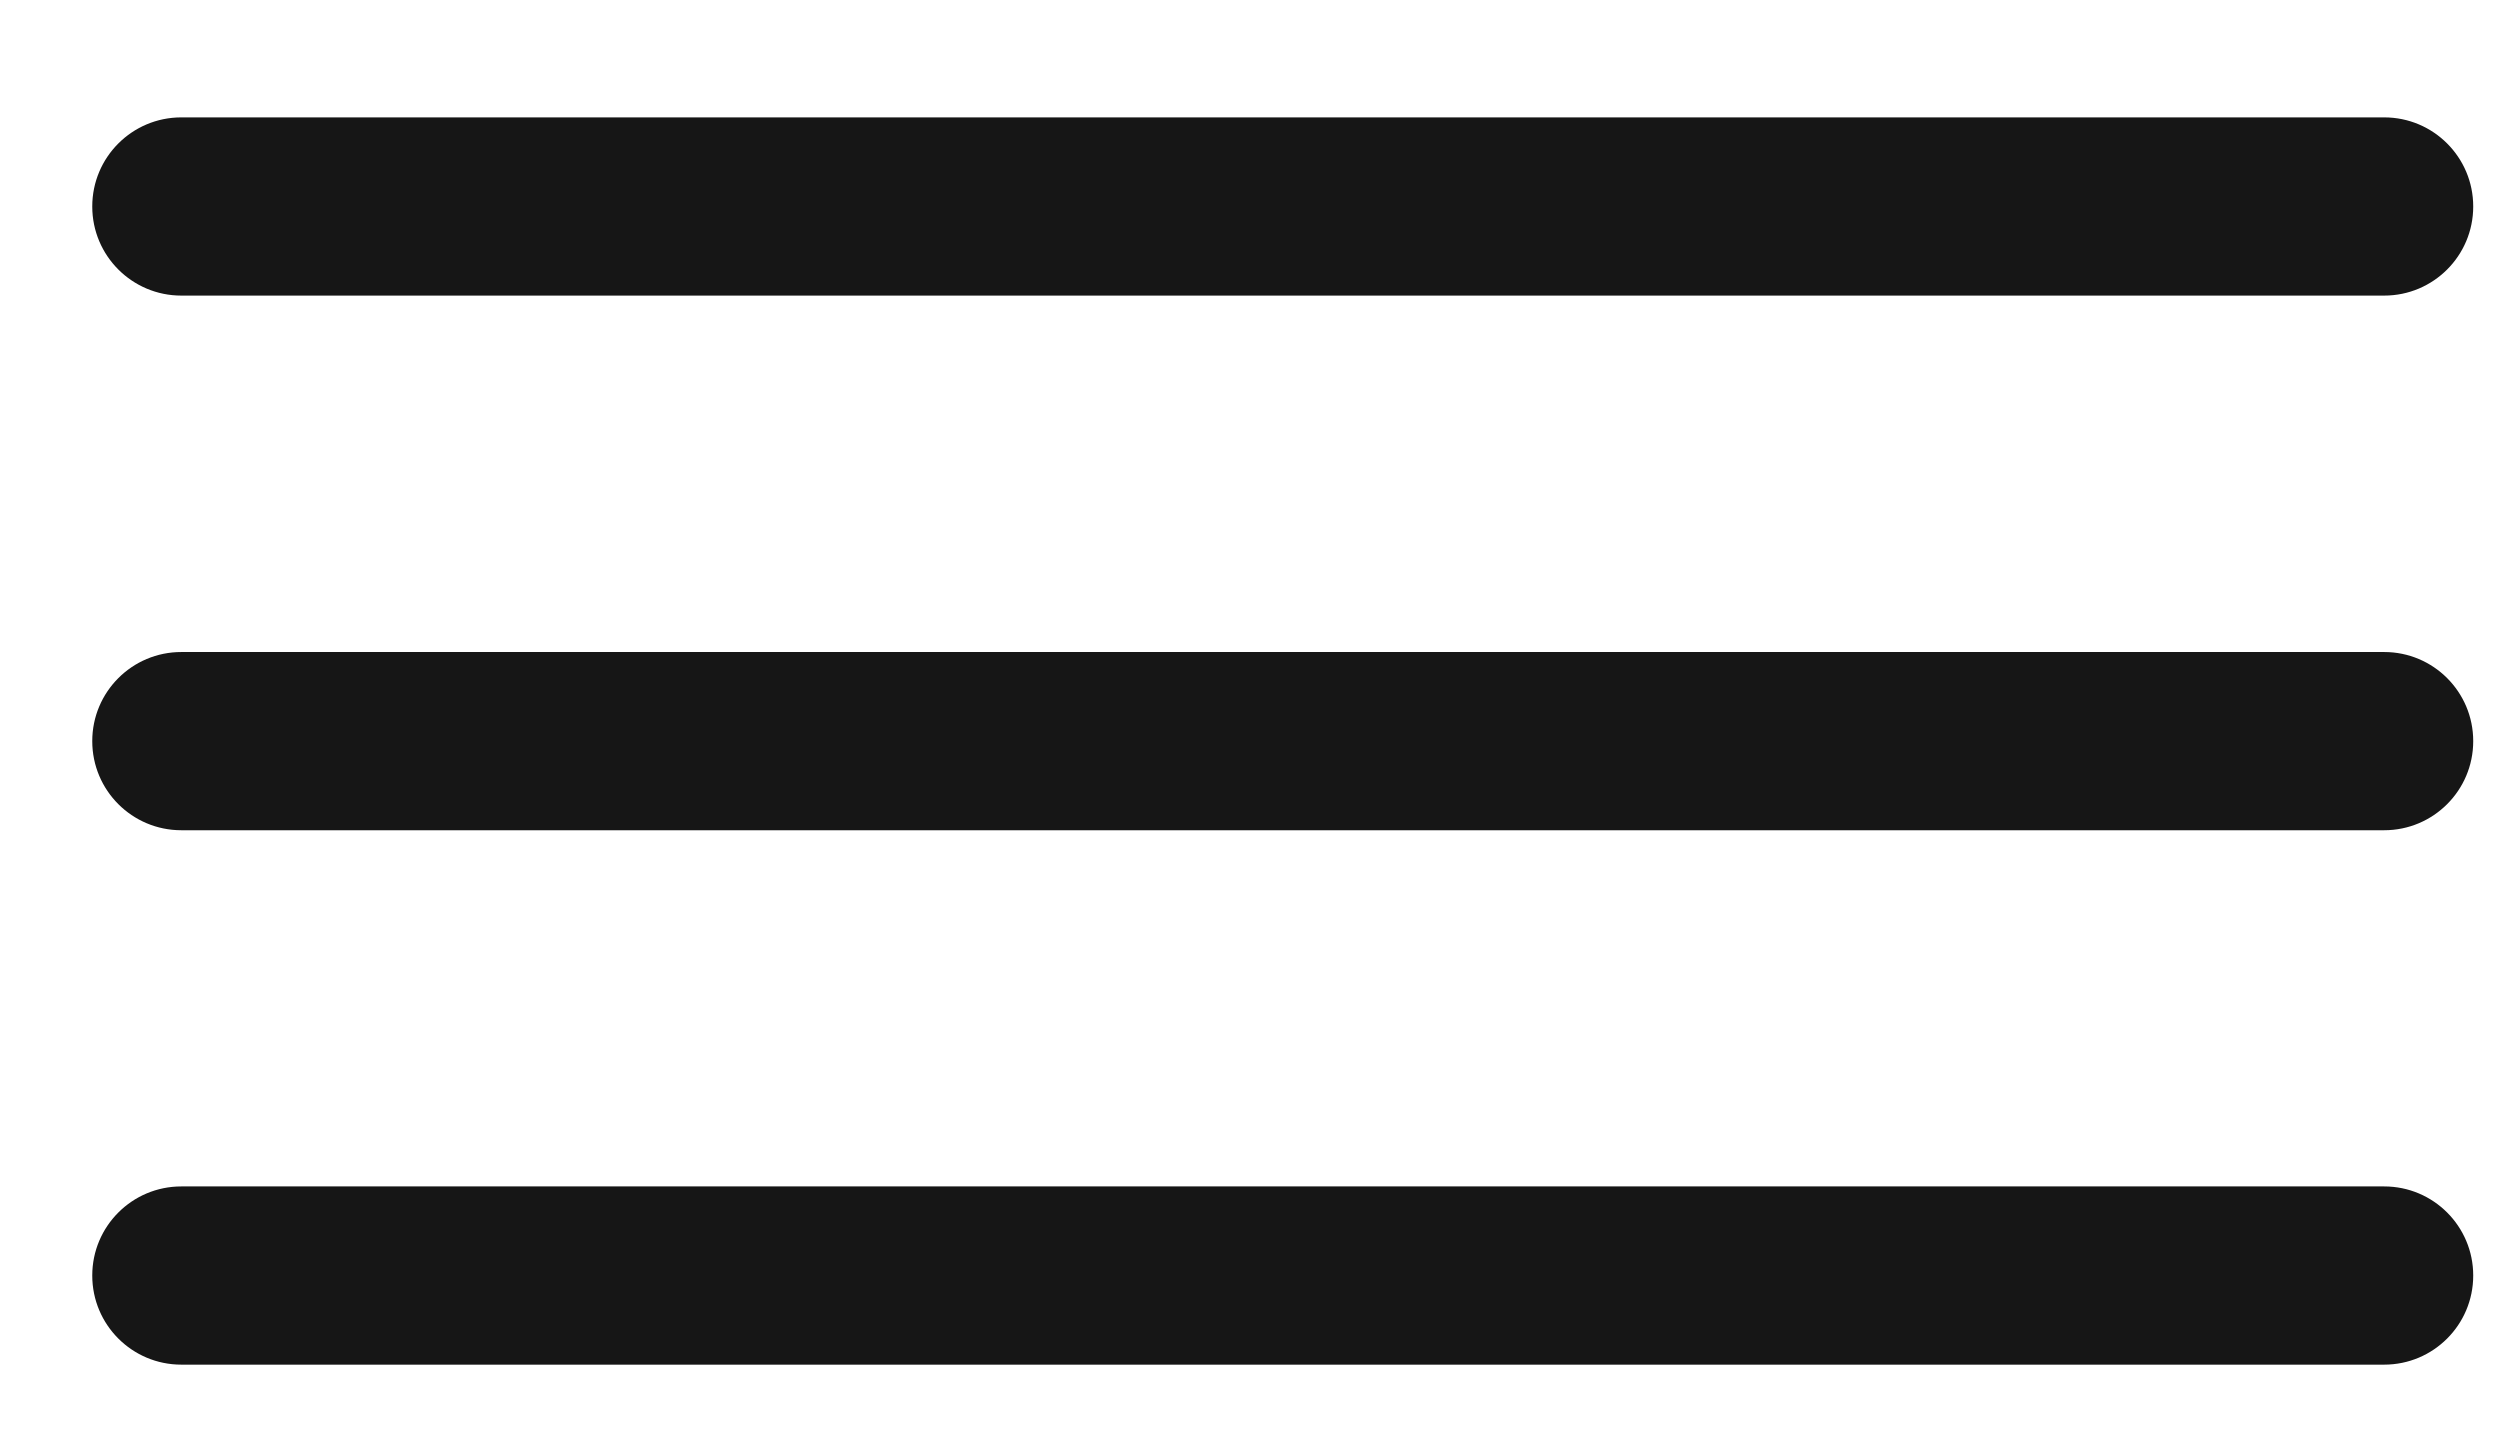
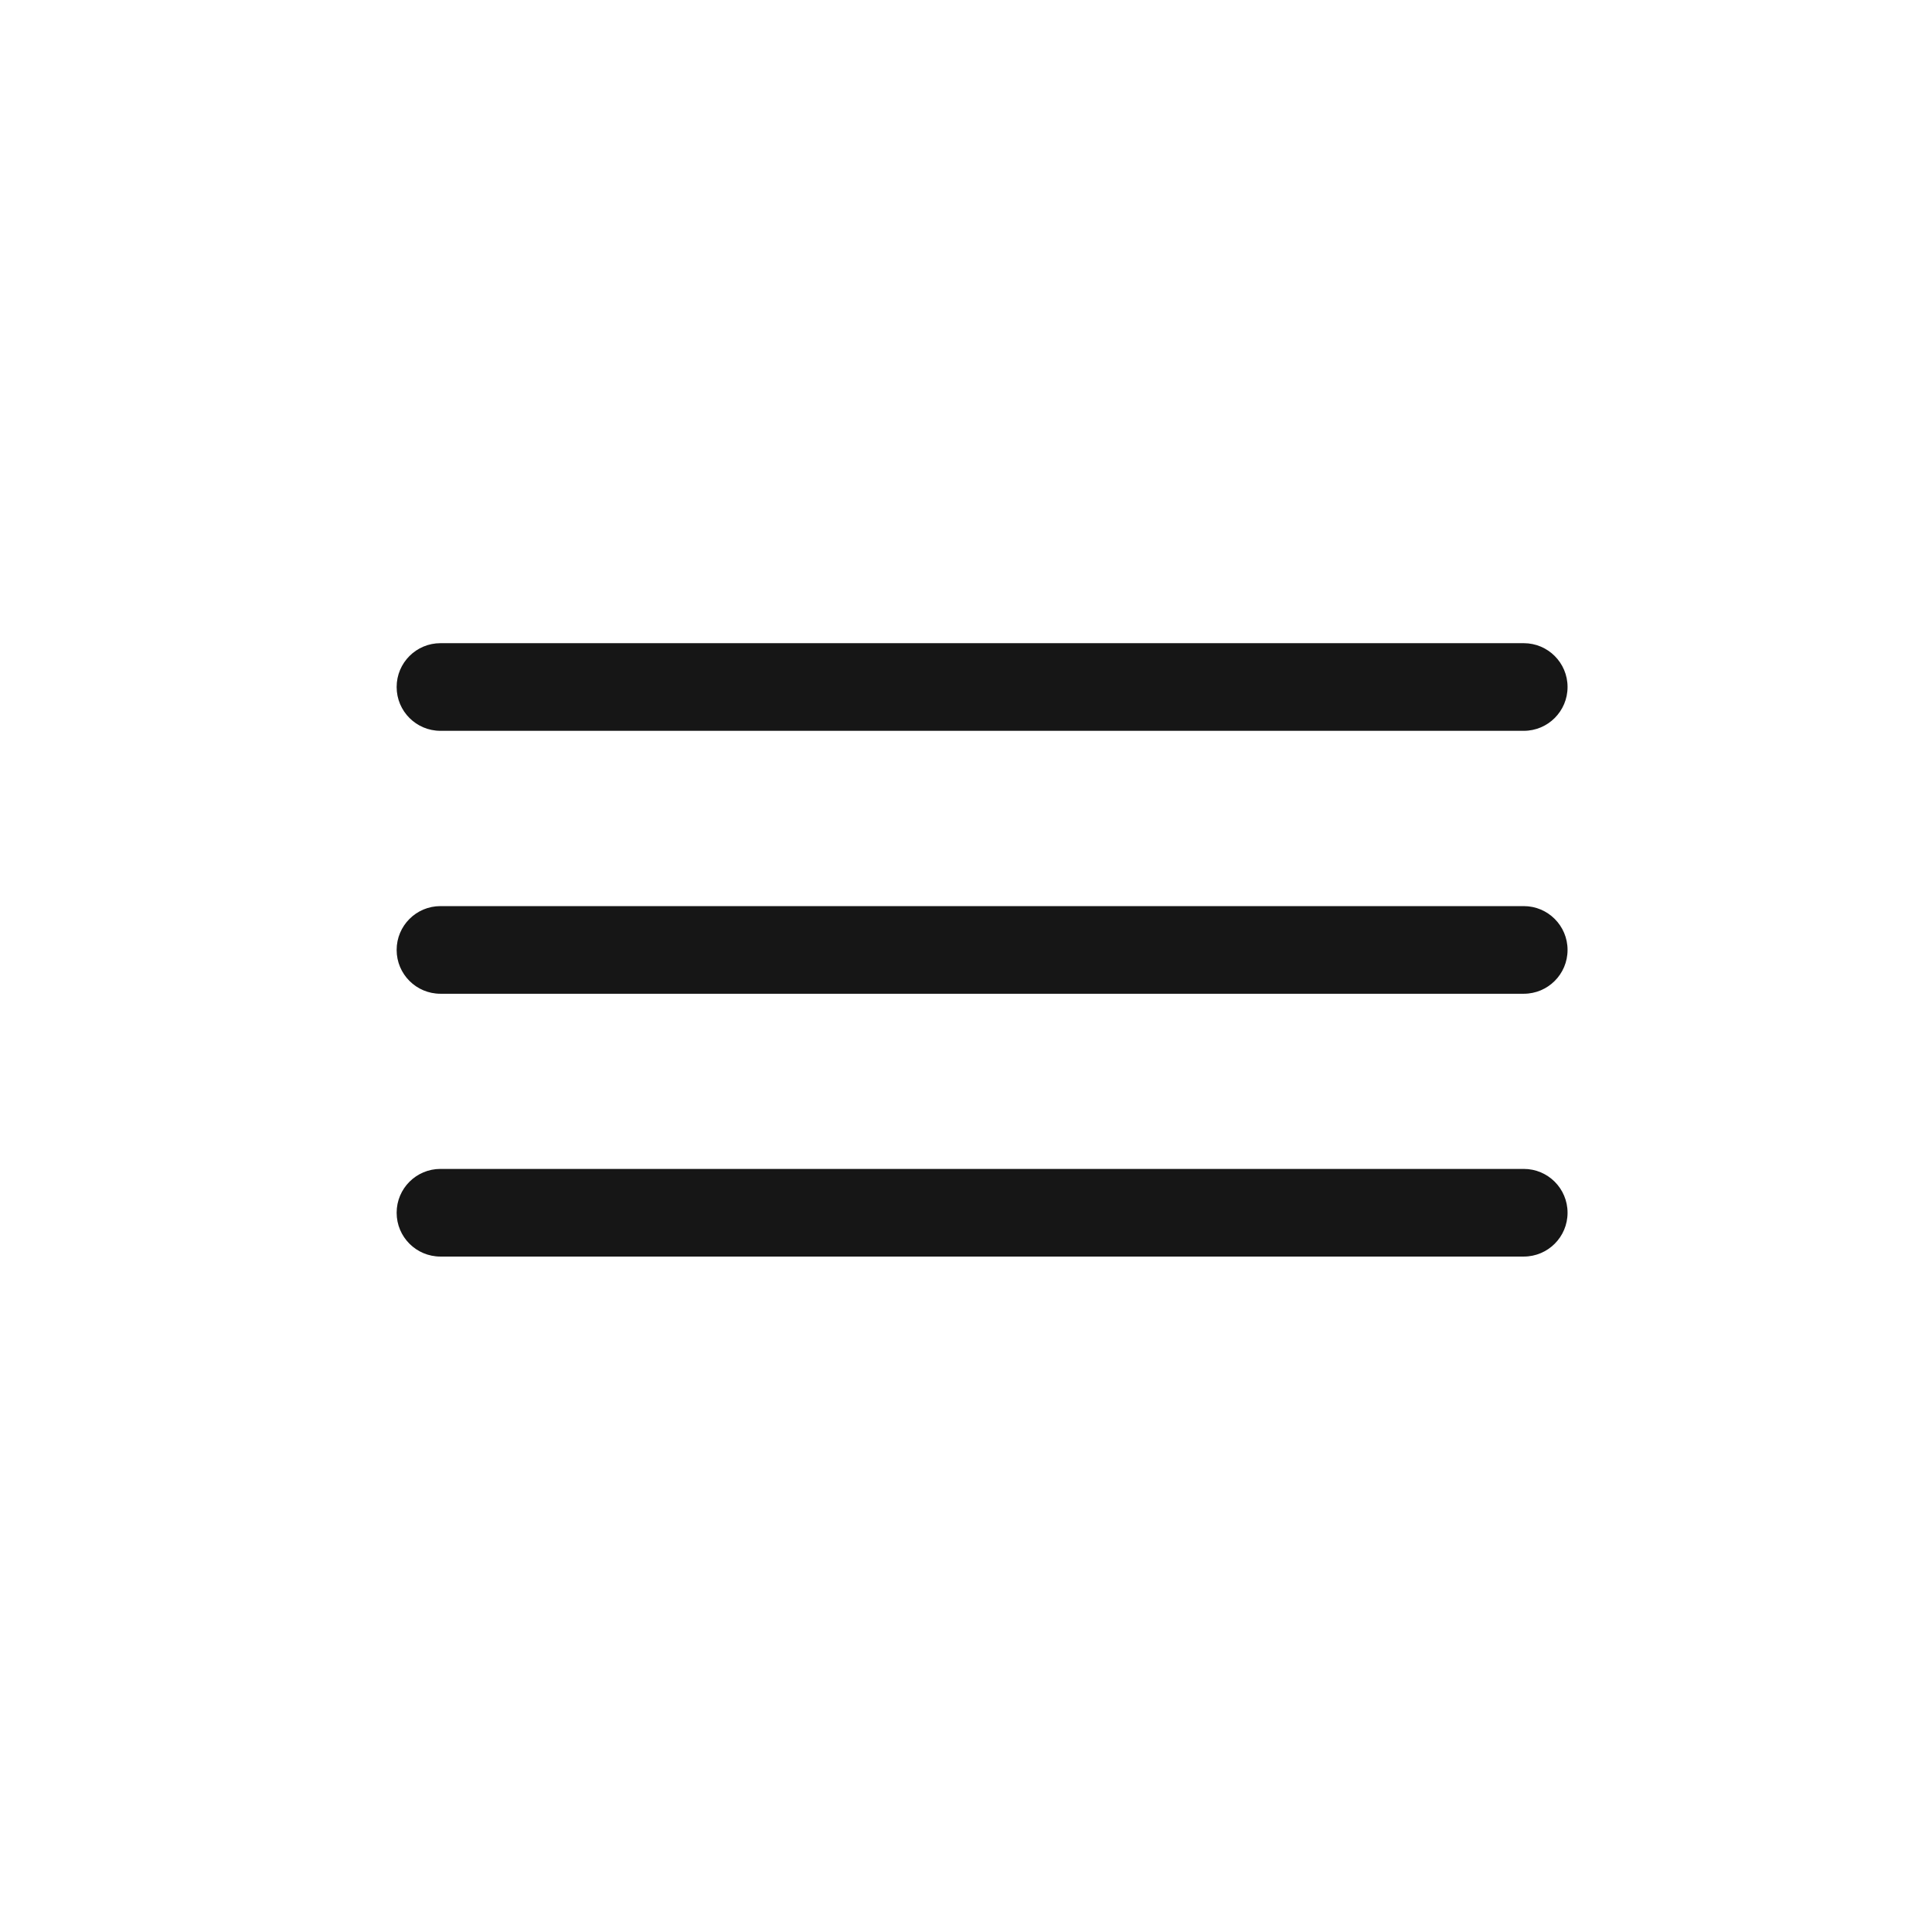
- <svg xmlns="http://www.w3.org/2000/svg" width="21" height="12" viewBox="0 0 21 12" fill="none">
-   <rect x="0.775" y="0.986" width="20" height="1.497" rx="0.748" fill="#161616" />
-   <rect x="0.775" y="5.477" width="20" height="1.497" rx="0.748" fill="#161616" />
-   <rect x="0.775" y="9.966" width="20" height="1.497" rx="0.748" fill="#161616" />
+ <svg xmlns="http://www.w3.org/2000/svg" width="33" height="33" viewBox="0 0 33 33" fill="none">
+   <rect x="6.775" y="10.986" width="20" height="1.497" rx="0.748" fill="#161616" />
+   <rect x="6.775" y="15.477" width="20" height="1.497" rx="0.748" fill="#161616" />
+   <rect x="6.775" y="19.966" width="20" height="1.497" rx="0.748" fill="#161616" />
</svg>
